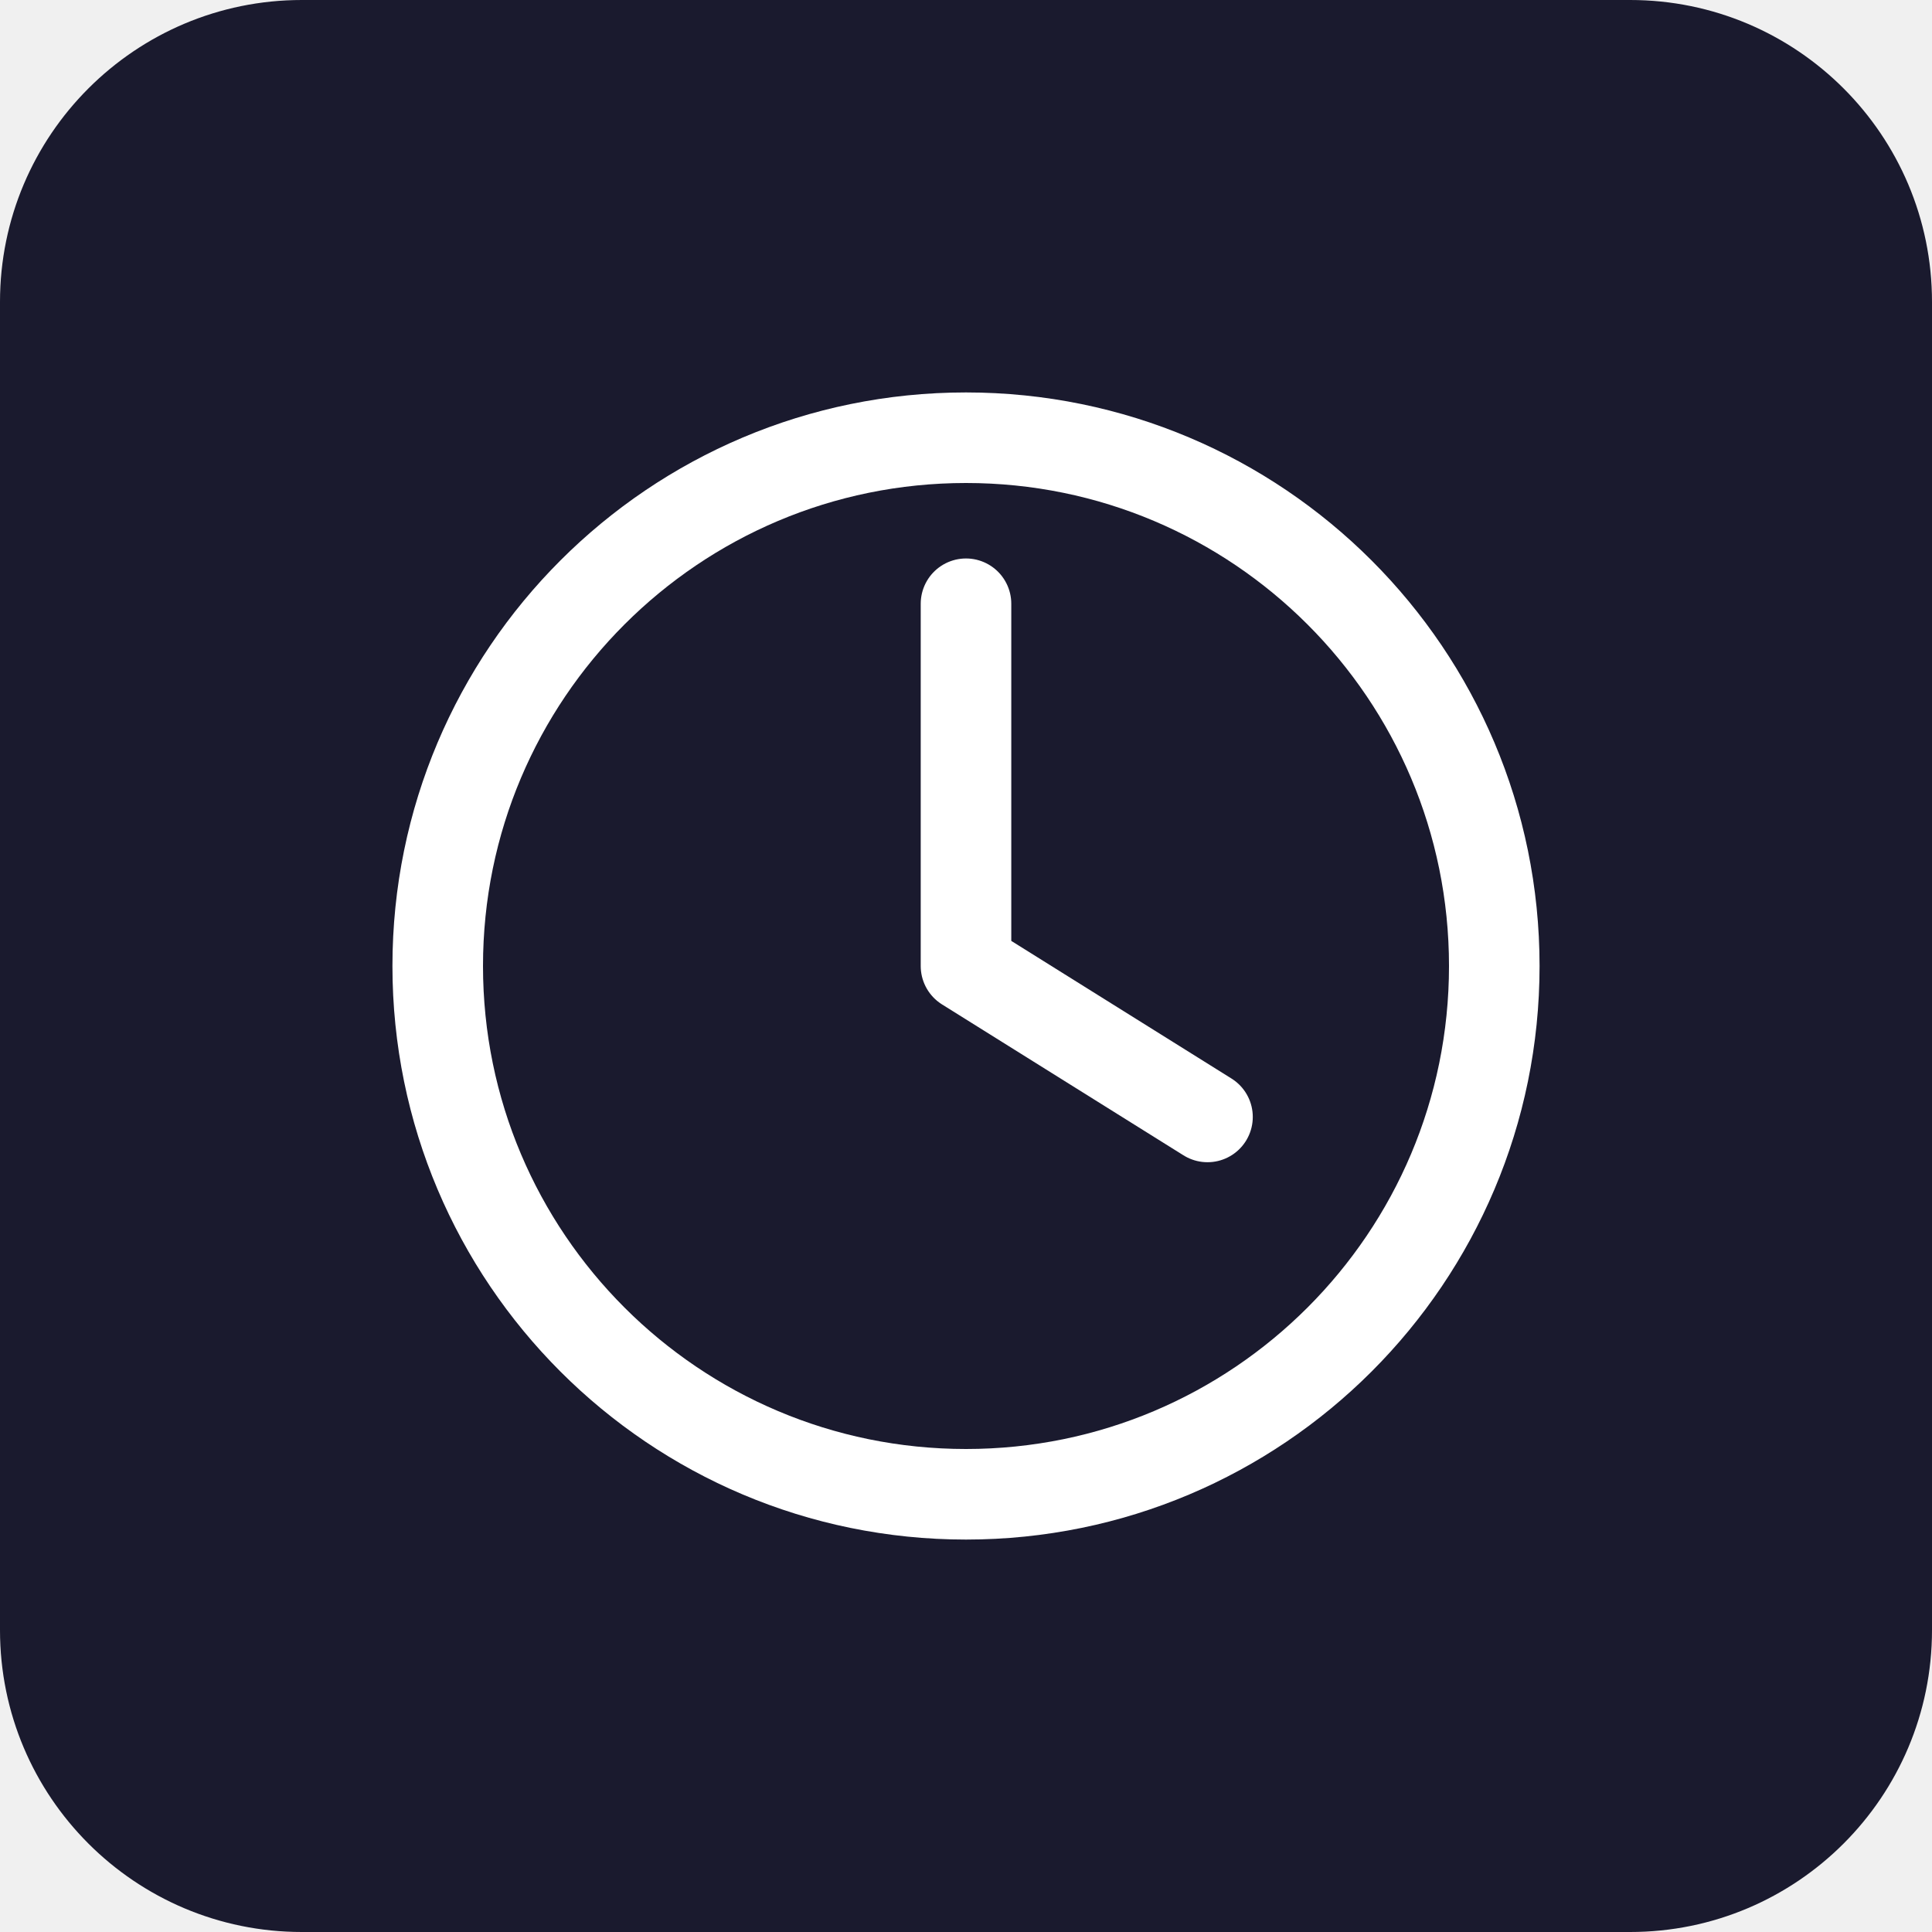
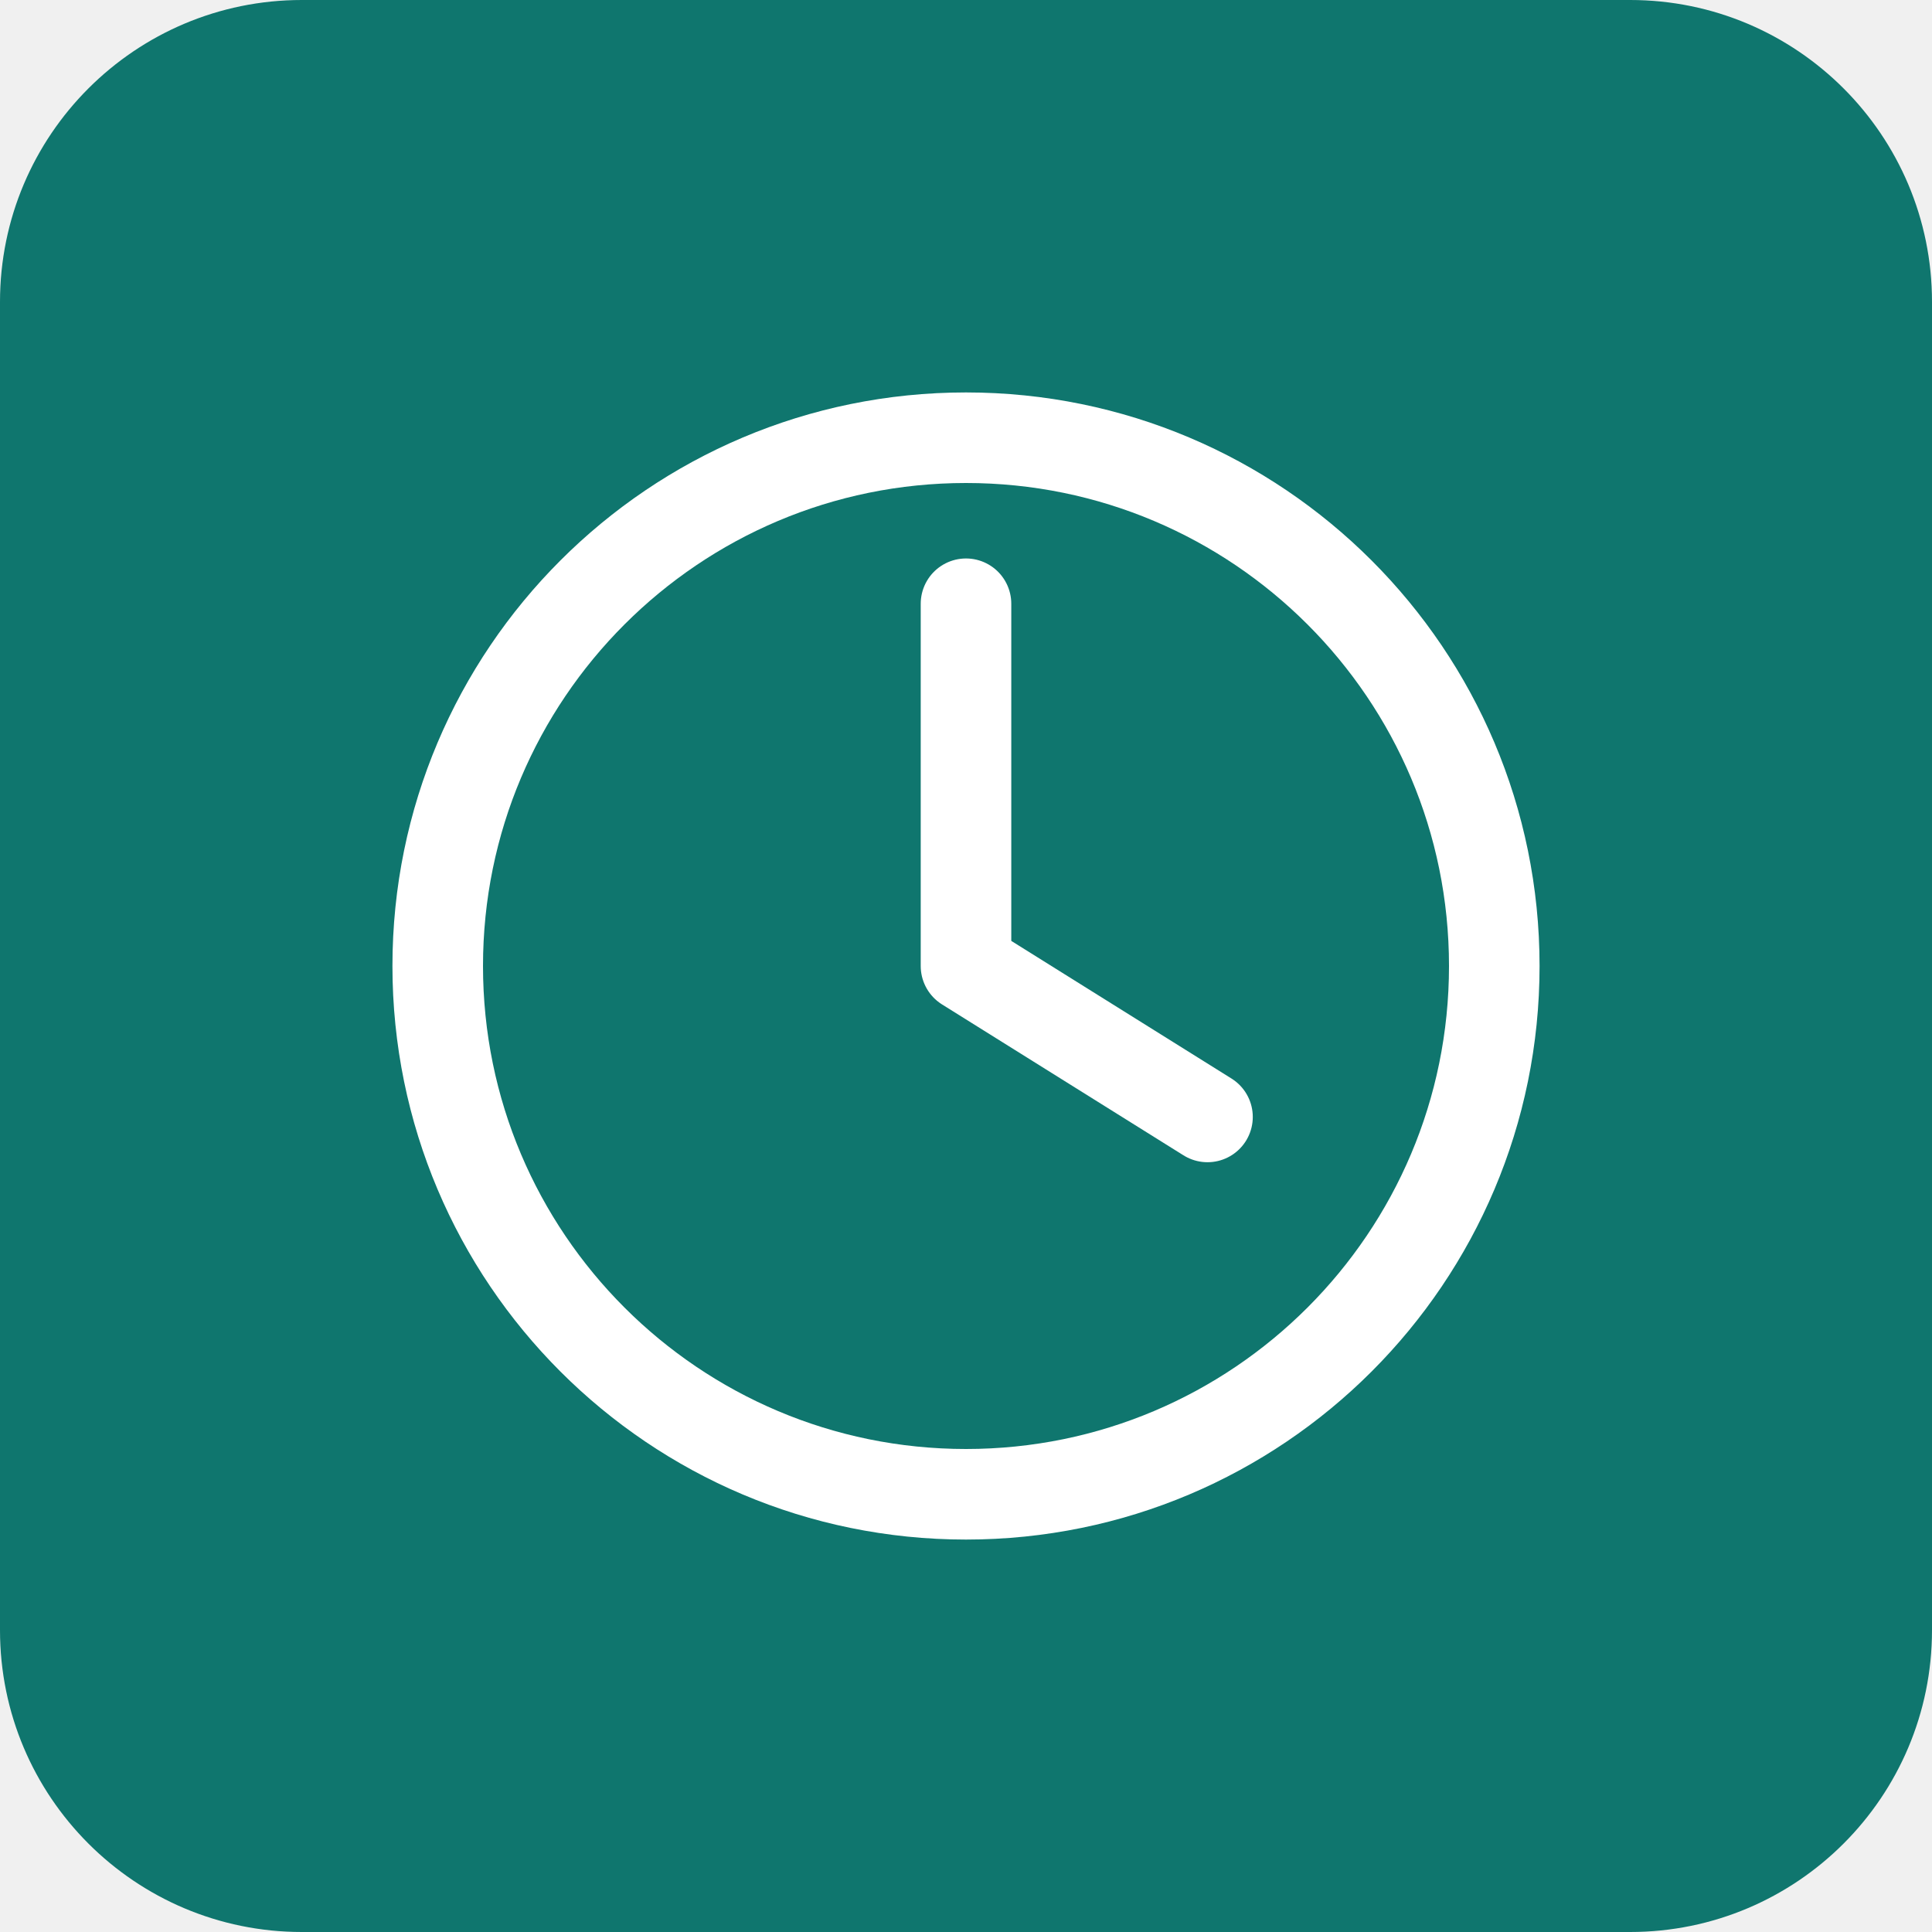
<svg xmlns="http://www.w3.org/2000/svg" viewBox="0 0 512 512">
-   <rect width="512" height="512" rx="80" fill="#1a1a2e" />
+   <rect width="512" height="512" rx="80" fill="#0f766e" />
  <circle cx="256" cy="256" r="140" fill="none" stroke="#fff" stroke-width="24" />
  <path d="M256 160v96l64 40" fill="none" stroke="#fff" stroke-width="24" stroke-linecap="round" stroke-linejoin="round" />
</svg>
